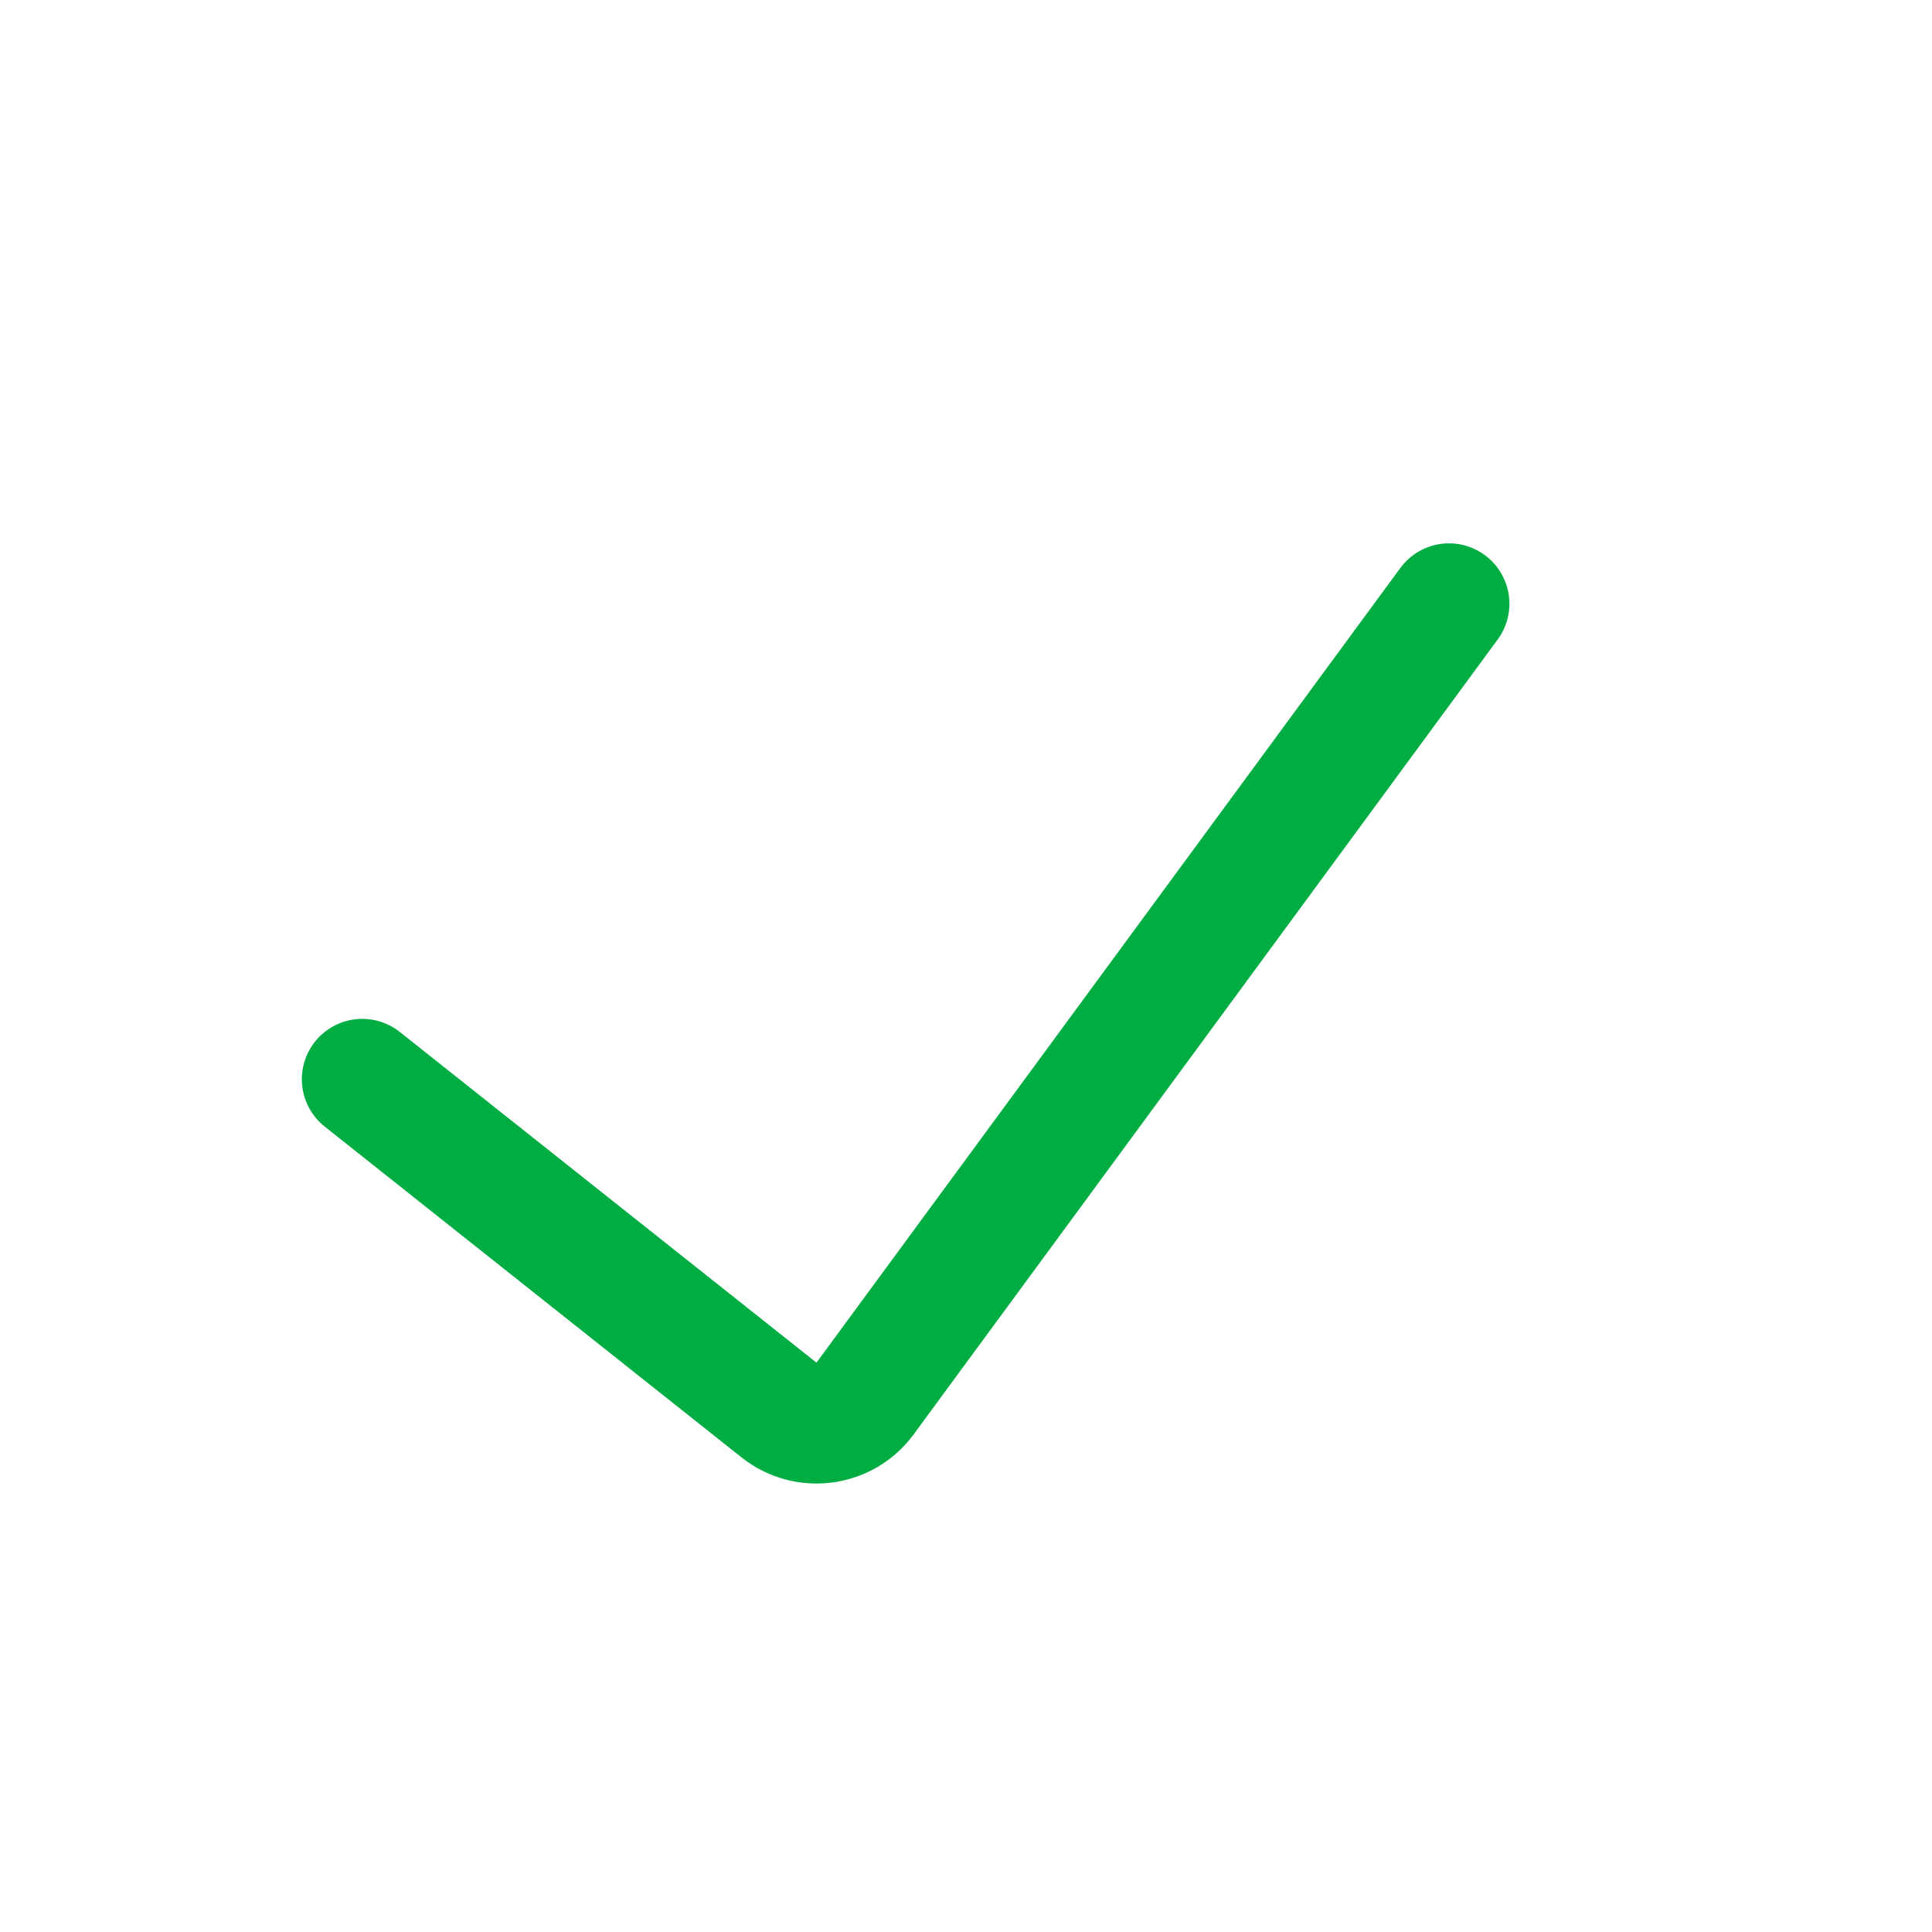
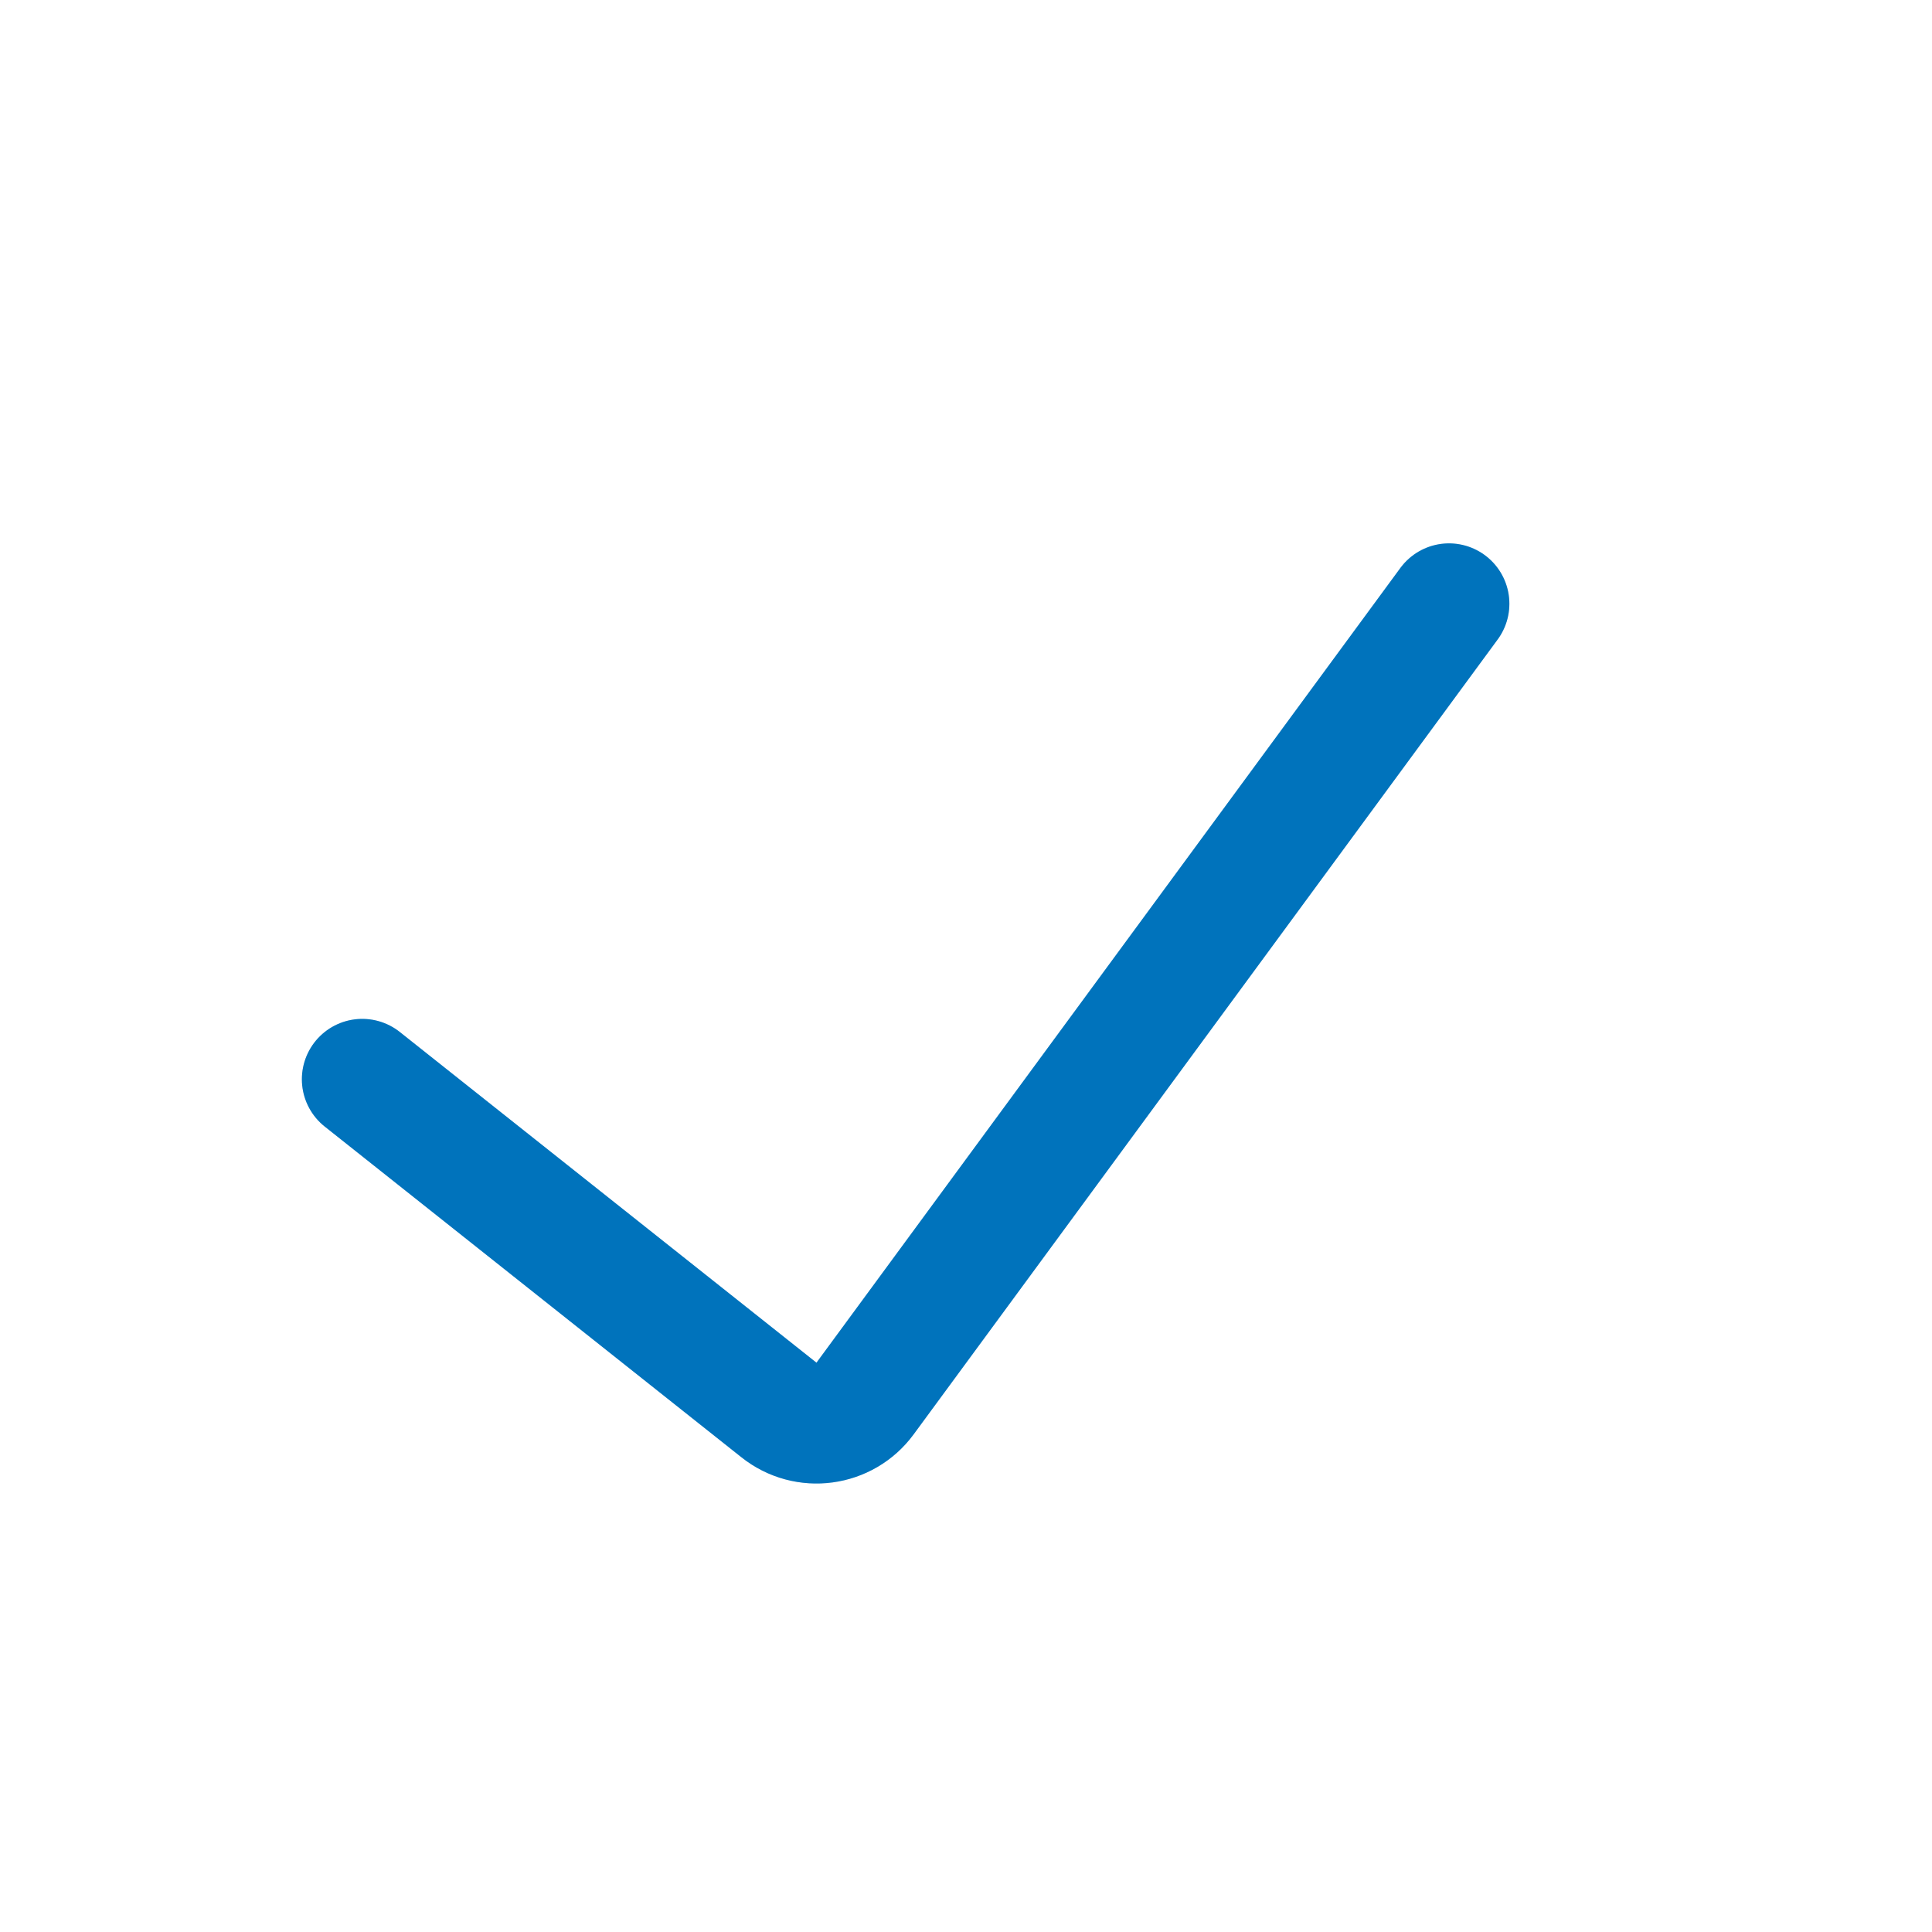
<svg xmlns="http://www.w3.org/2000/svg" width="16" height="16" viewBox="0 0 16 16" fill="none">
-   <path d="M3 8.938L6.451 11.677C6.673 11.854 6.997 11.81 7.164 11.582L12 5" stroke="#00AE42" stroke-linecap="round" />
-   <path d="M3 8.938L6.451 11.677C6.673 11.854 6.997 11.81 7.164 11.582L12 5" stroke="#00AE42" stroke-opacity="0.2" stroke-linecap="round" />
+   <path d="M3 8.938L6.451 11.677C6.673 11.854 6.997 11.81 7.164 11.582L12 5" stroke="#0073BD" stroke-linecap="round" />
+   <path d="M3 8.938L6.451 11.677C6.673 11.854 6.997 11.81 7.164 11.582L12 5" stroke="#0073BD" stroke-opacity="0.2" stroke-linecap="round" />
</svg>
